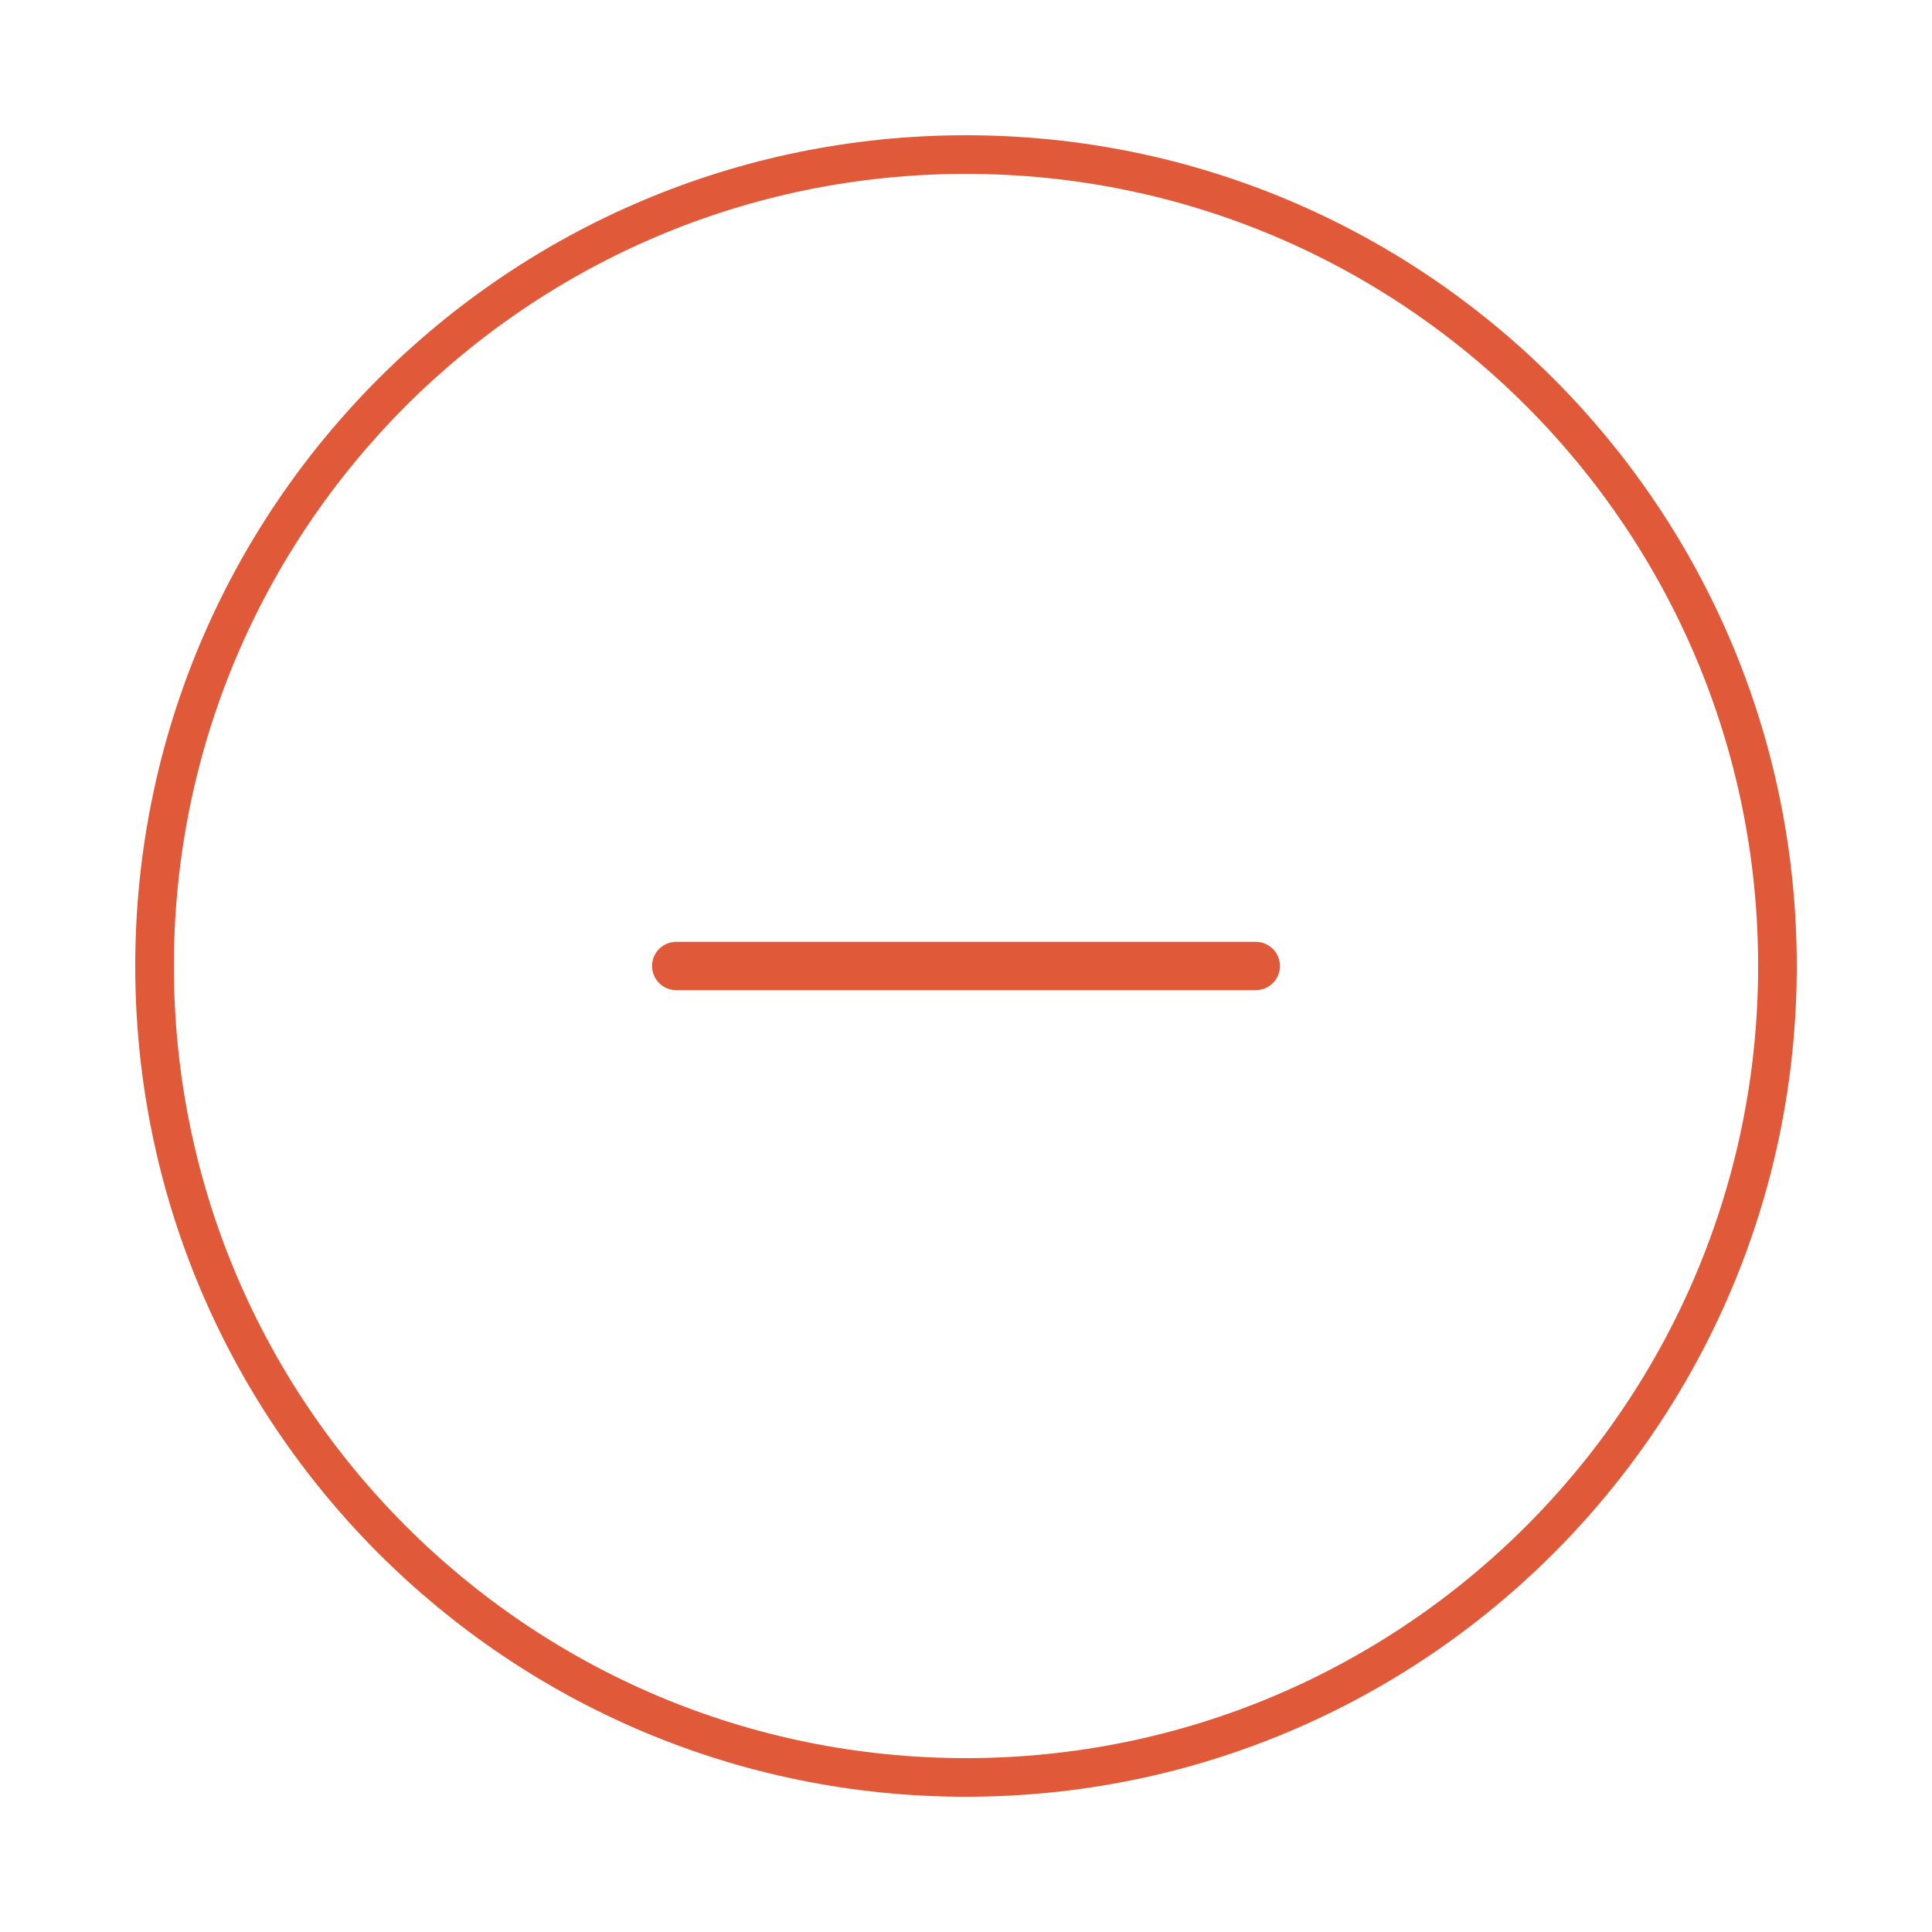
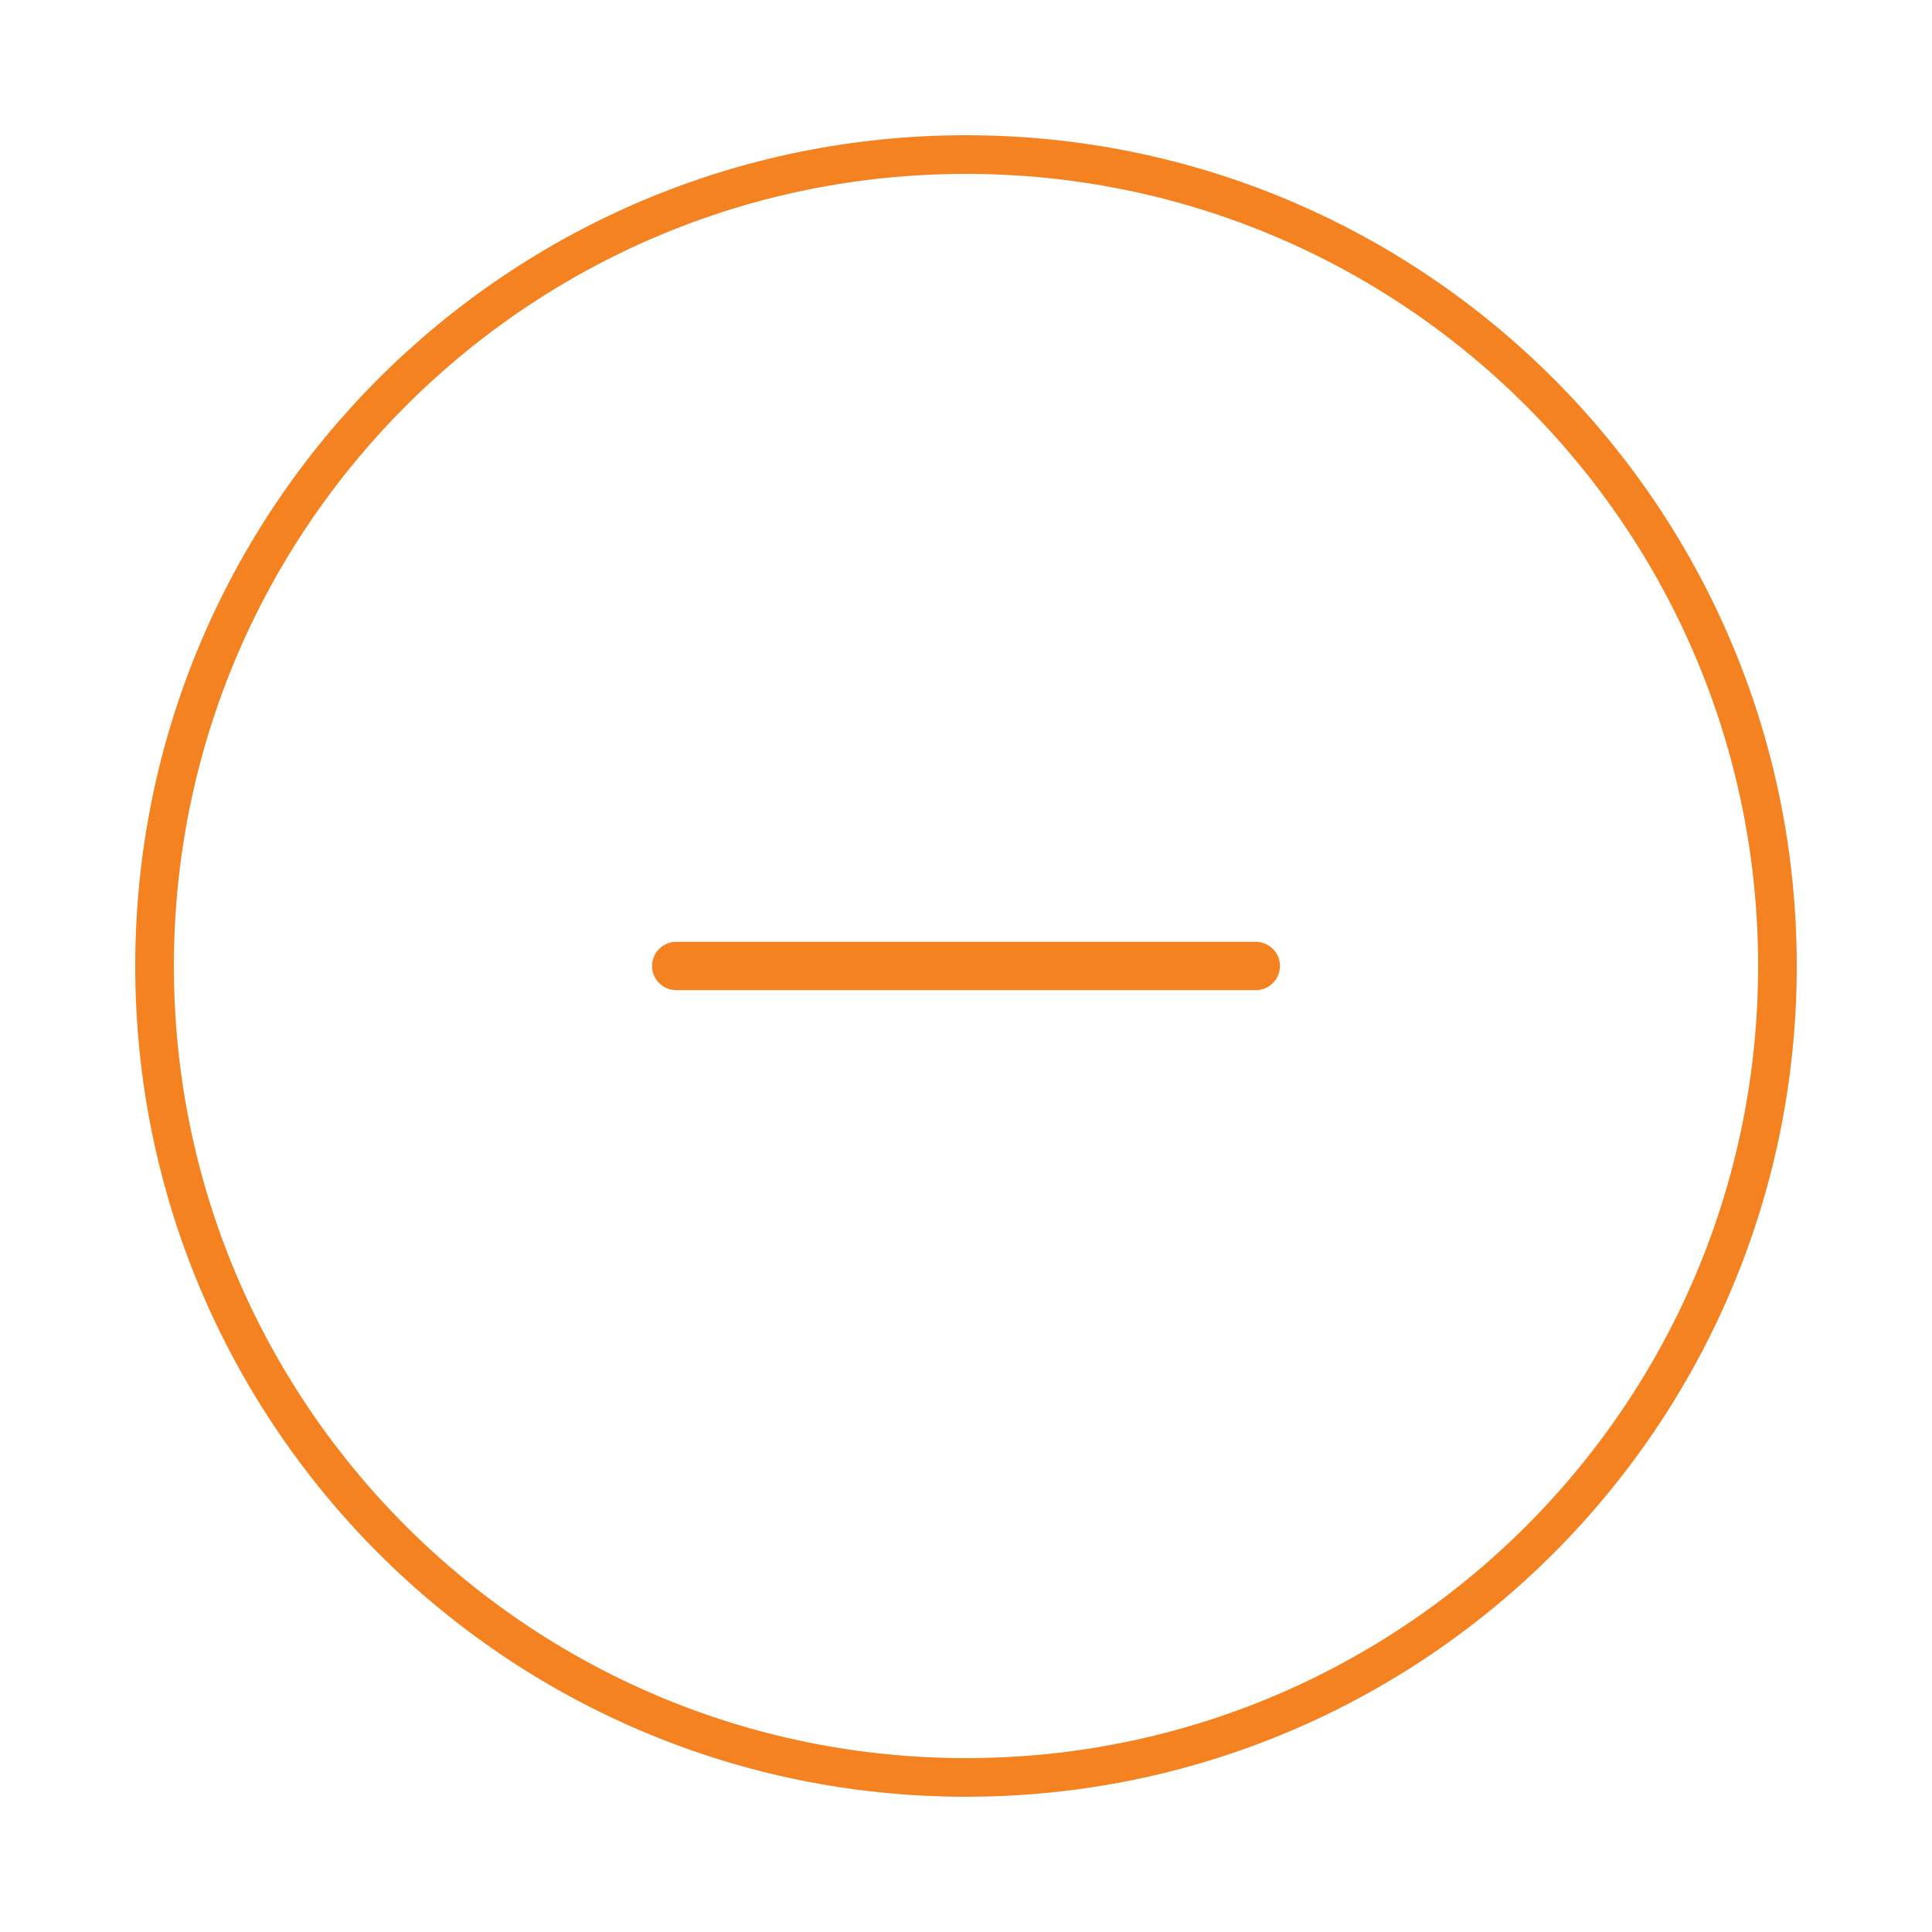
<svg xmlns="http://www.w3.org/2000/svg" width="200" height="200" viewBox="0 0 100 100" fill="none">
-   <circle cx="50" cy="50" r="42" stroke="#e05a3a" stroke-width="2" />
-   <line x1="35" y1="50" x2="65" y2="50" stroke="#e05a3a" stroke-width="2.5" stroke-linecap="round" />
+   <circle cx="50" cy="50" r="42" stroke="#F58220" stroke-width="2" />
+   <line x1="35" y1="50" x2="65" y2="50" stroke="#F58220" stroke-width="2.5" stroke-linecap="round" />
</svg>
